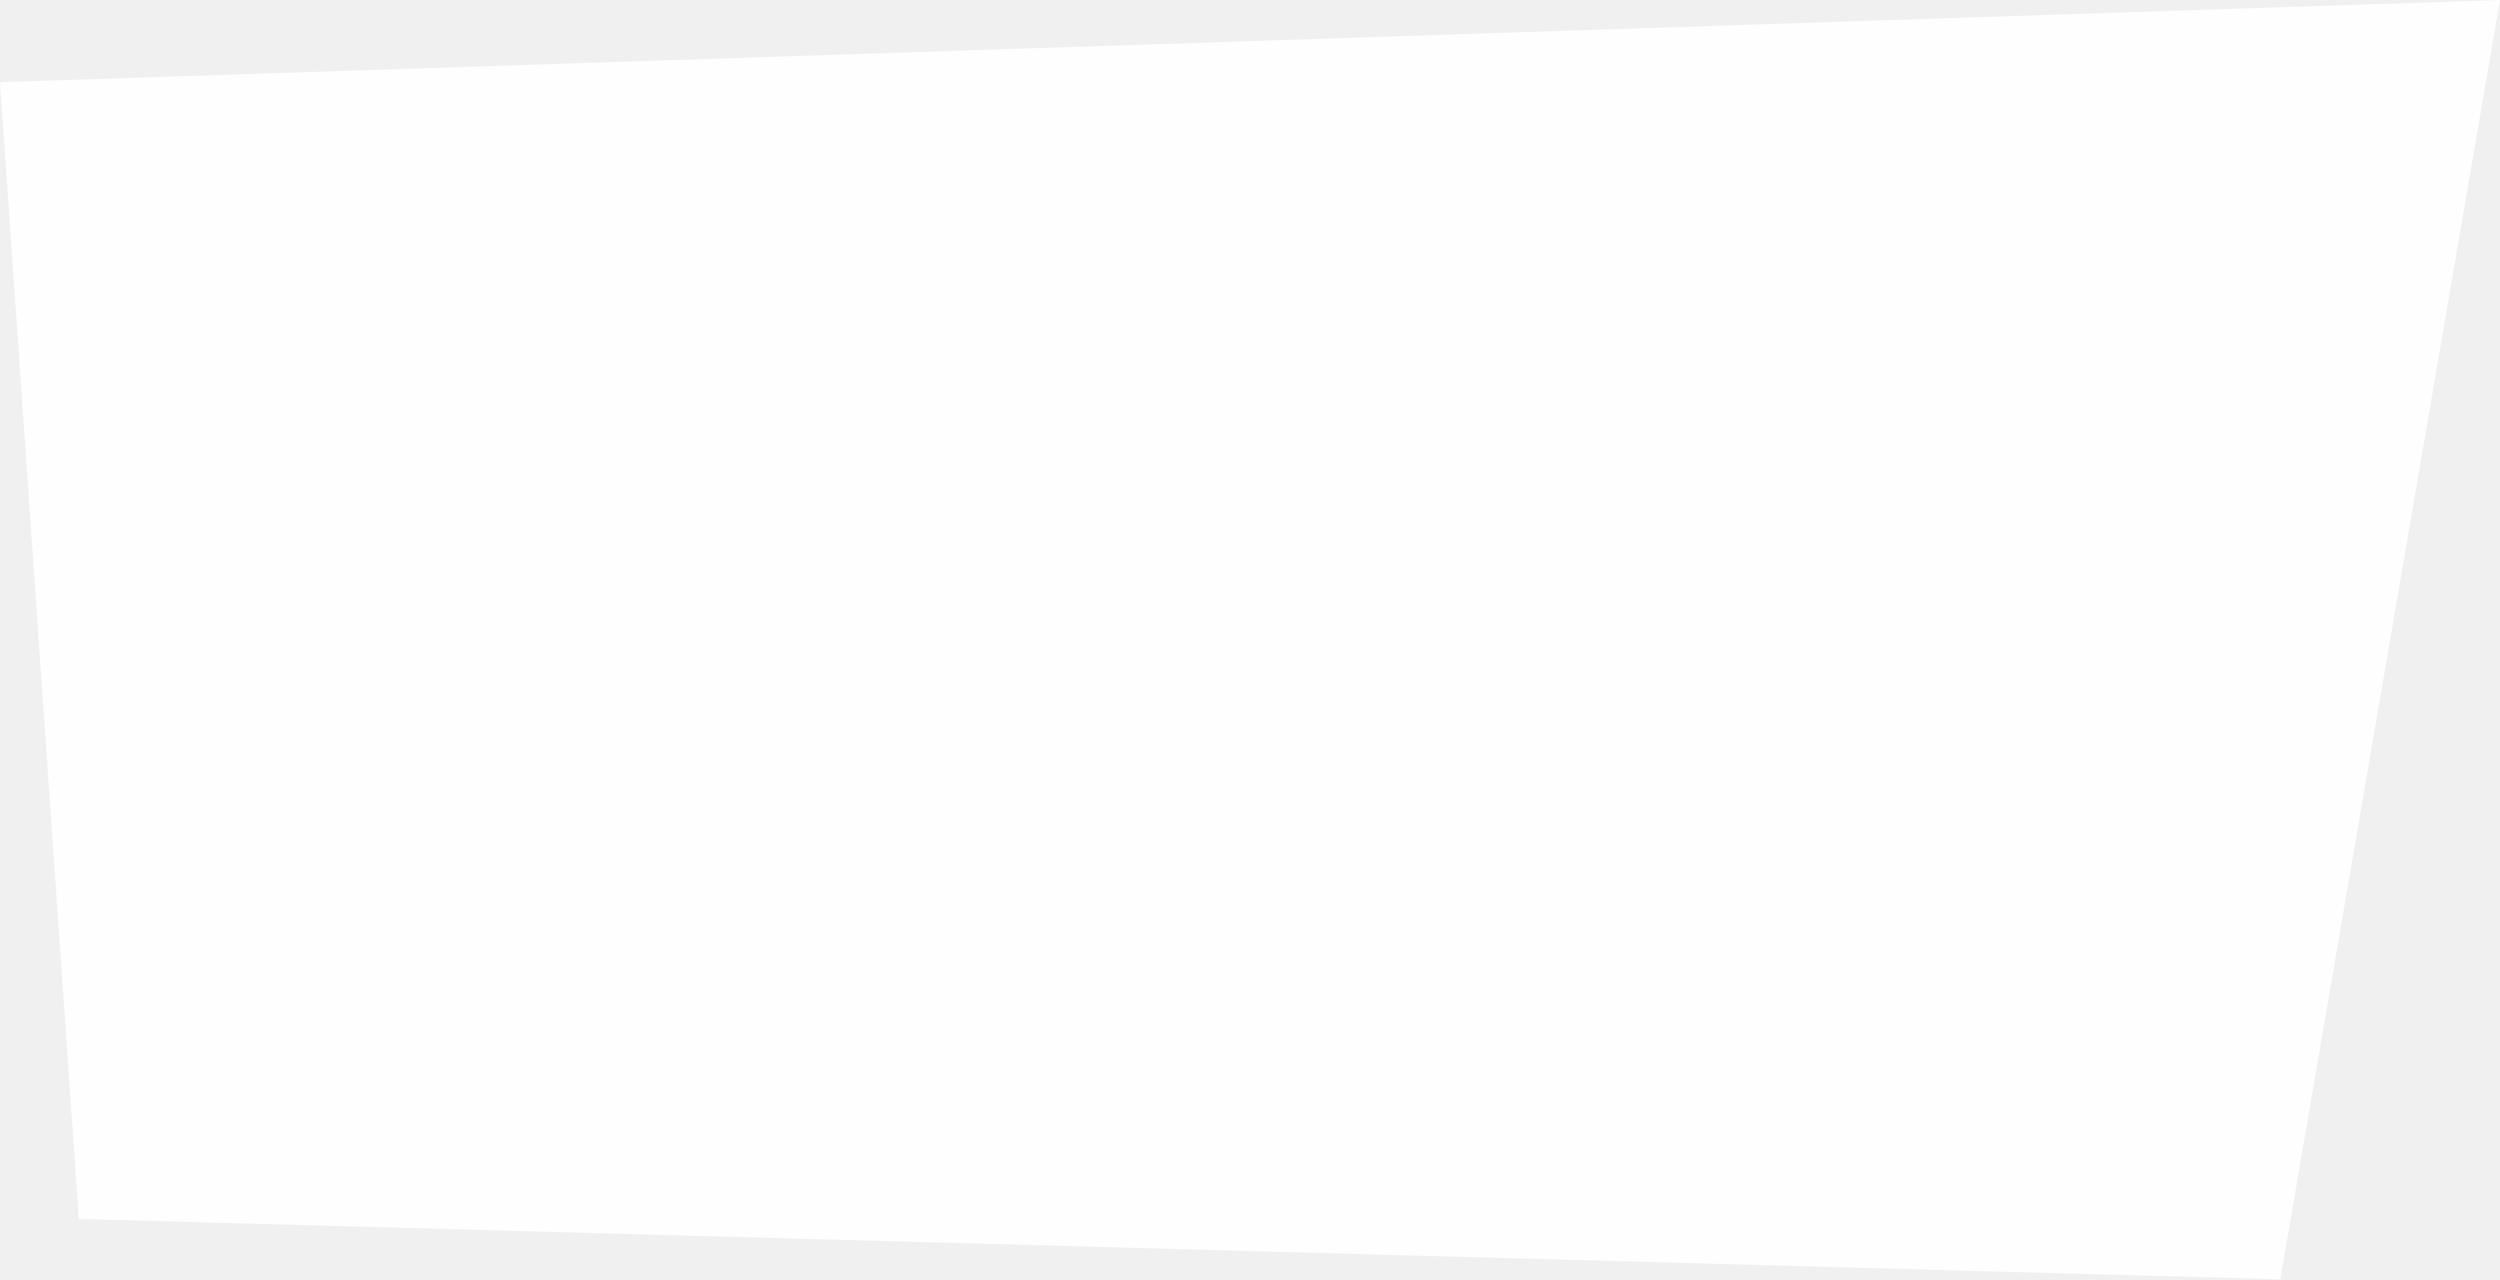
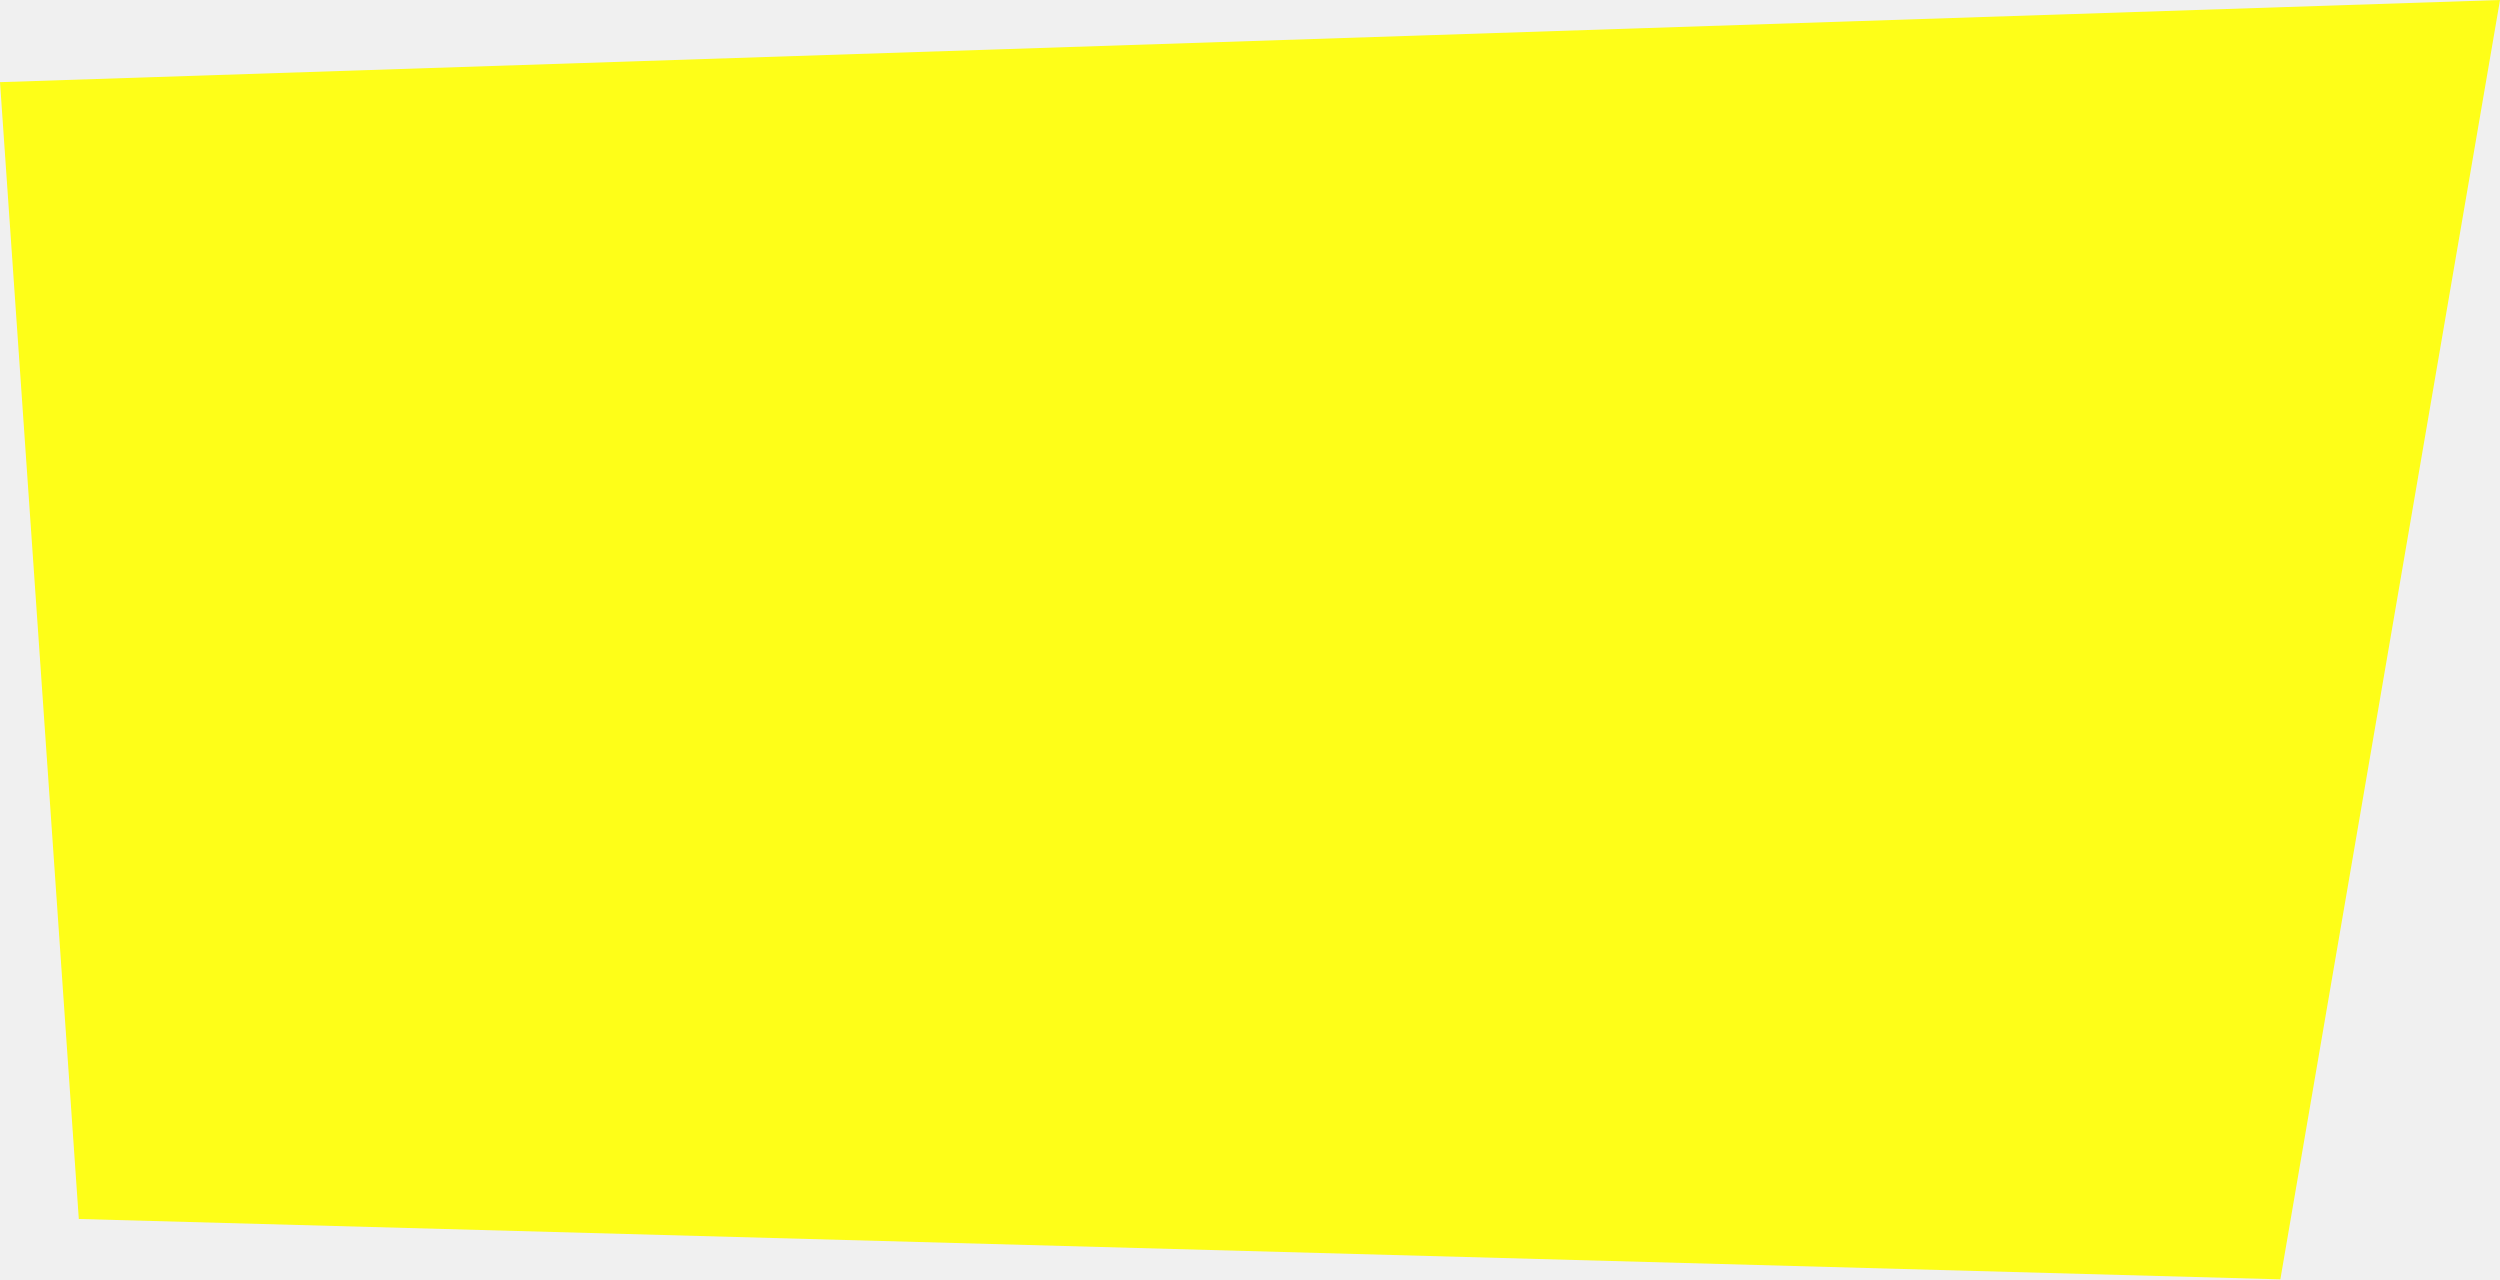
<svg xmlns="http://www.w3.org/2000/svg" viewBox="0 0 1491 763">
  <defs>
-     <style>.cls-1{fill:#fff;opacity:0.9;}</style>
+     <style>.cls-1{fill:#ff0;opacity:0.9;}</style>
  </defs>
  <g id="Ebene_2" data-name="Ebene 2">
    <g id="Ebene_2-2" data-name="Ebene 2">
      <path class="cls-1" d="M0,49,1491,0q-65.51,381.5-131,763L47,727Q23.49,388,0,49Z" />
    </g>
  </g>
</svg>
